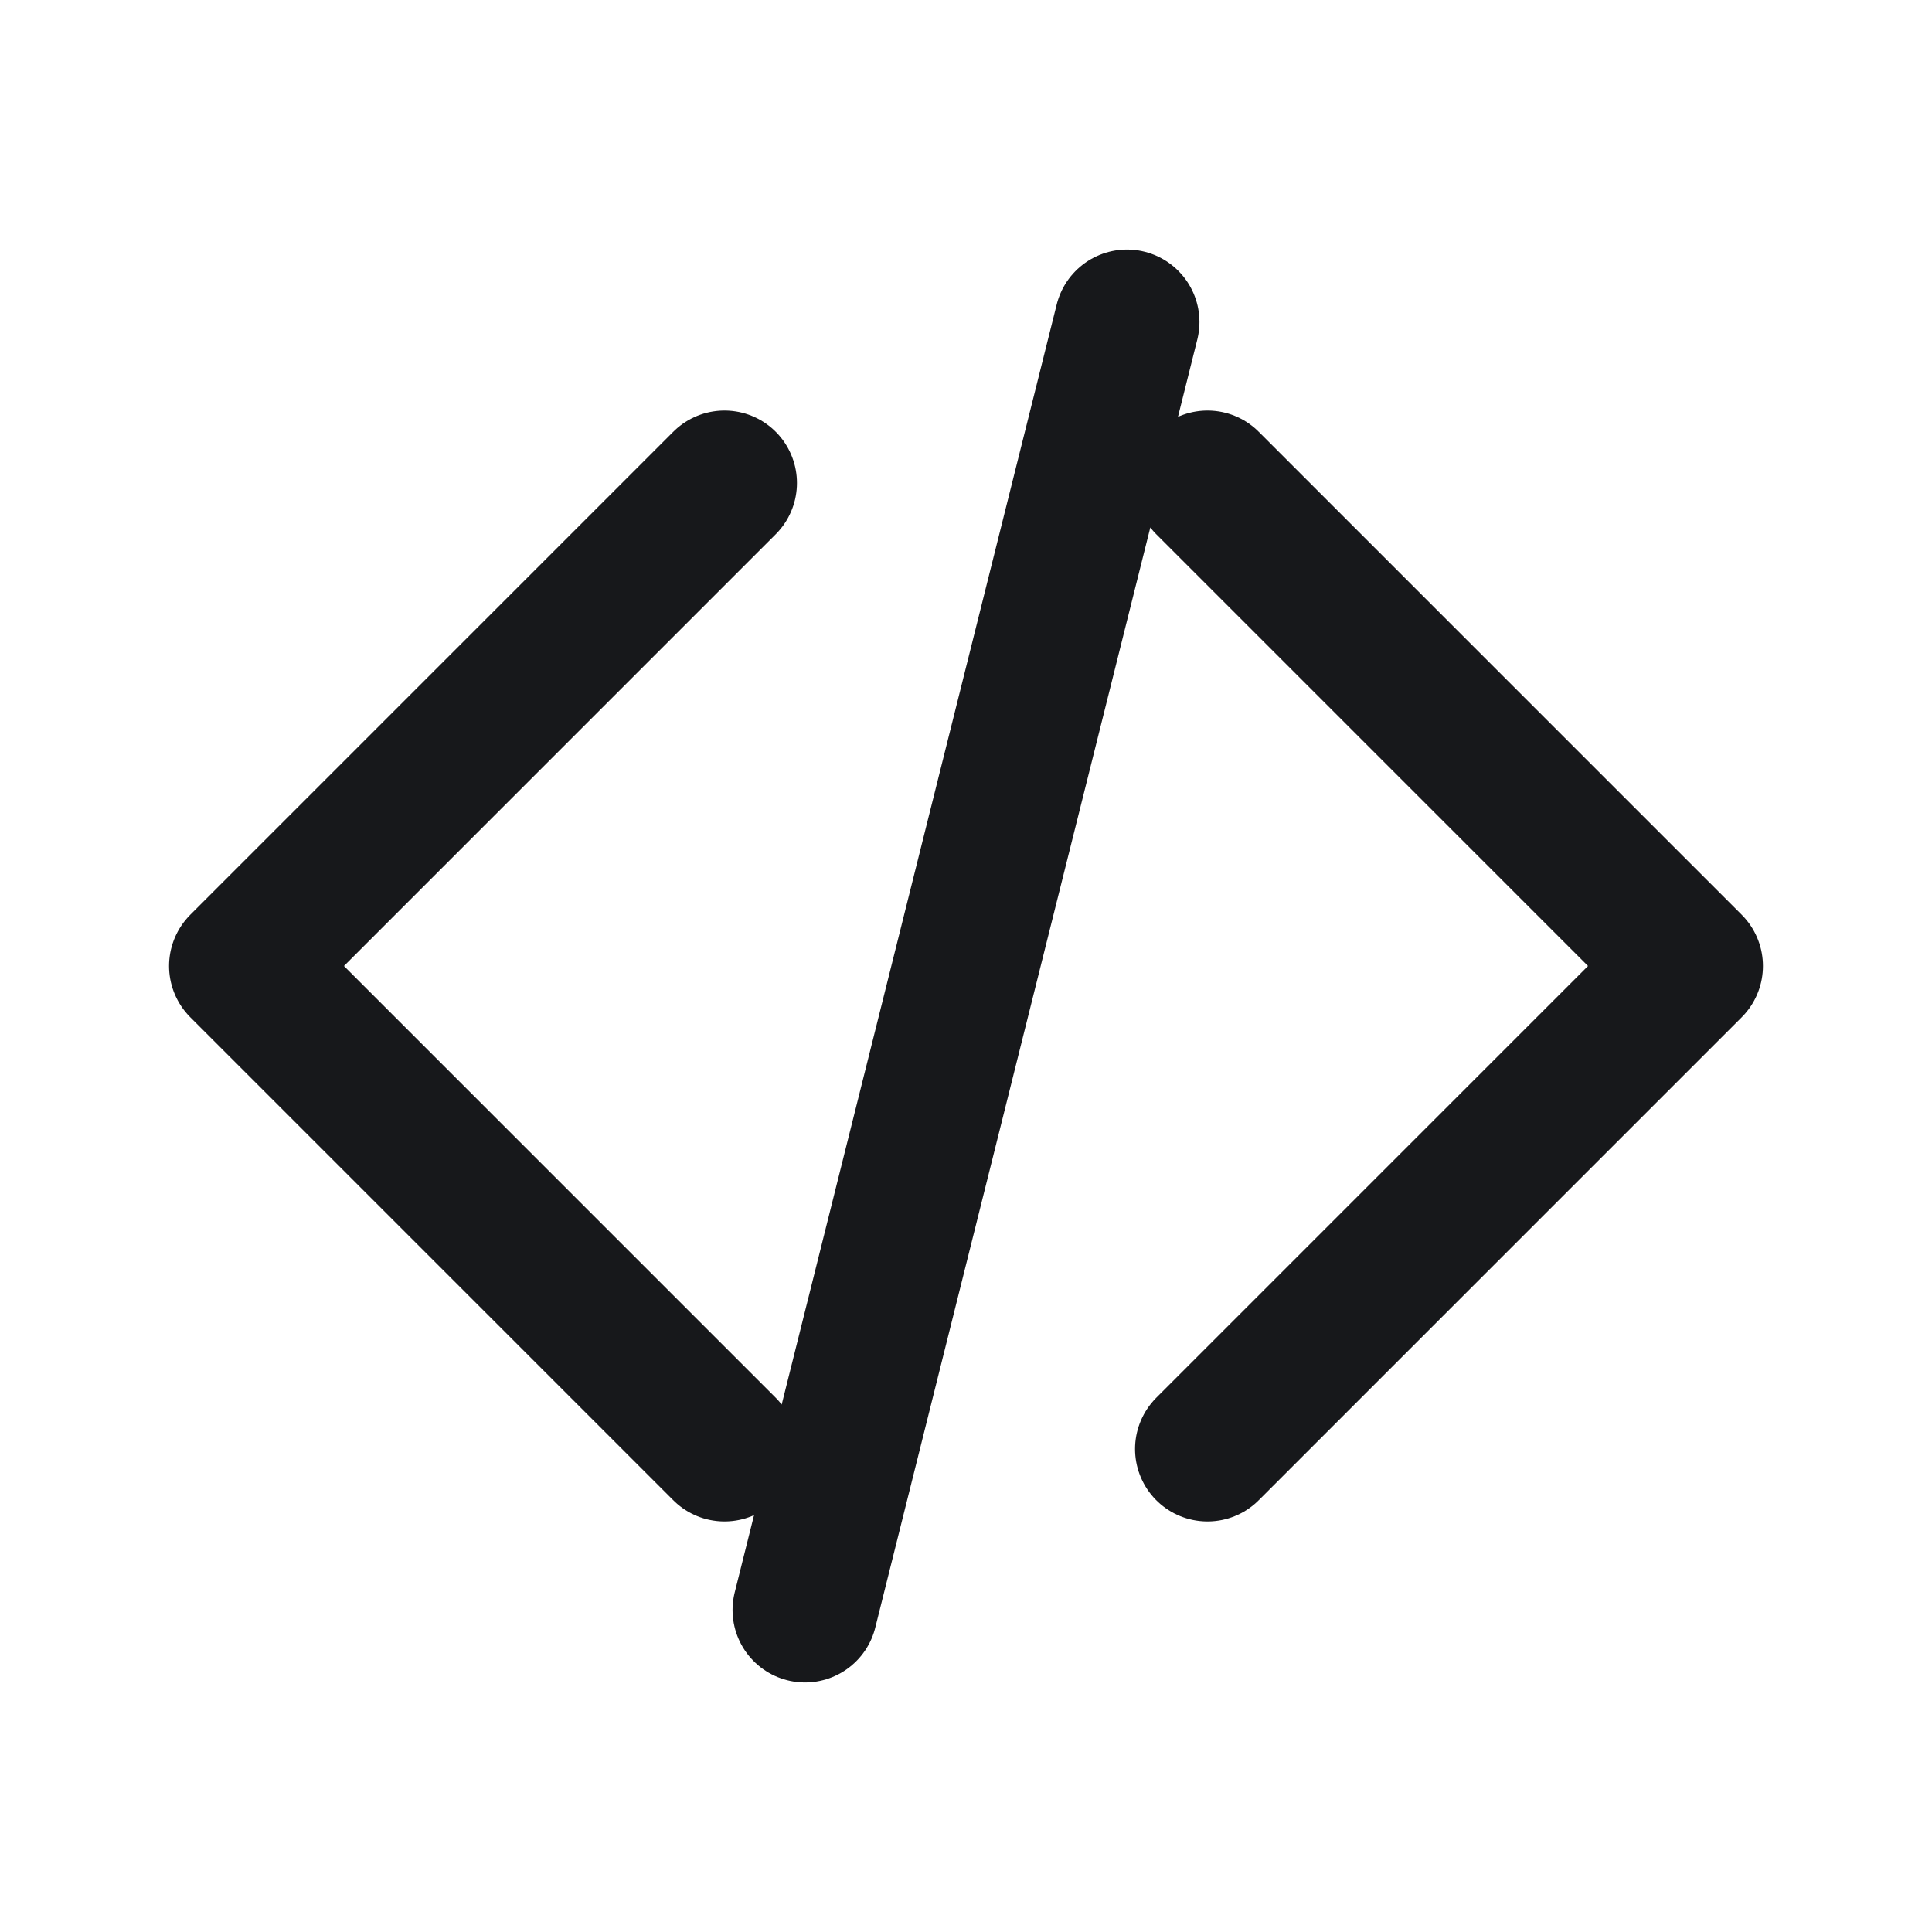
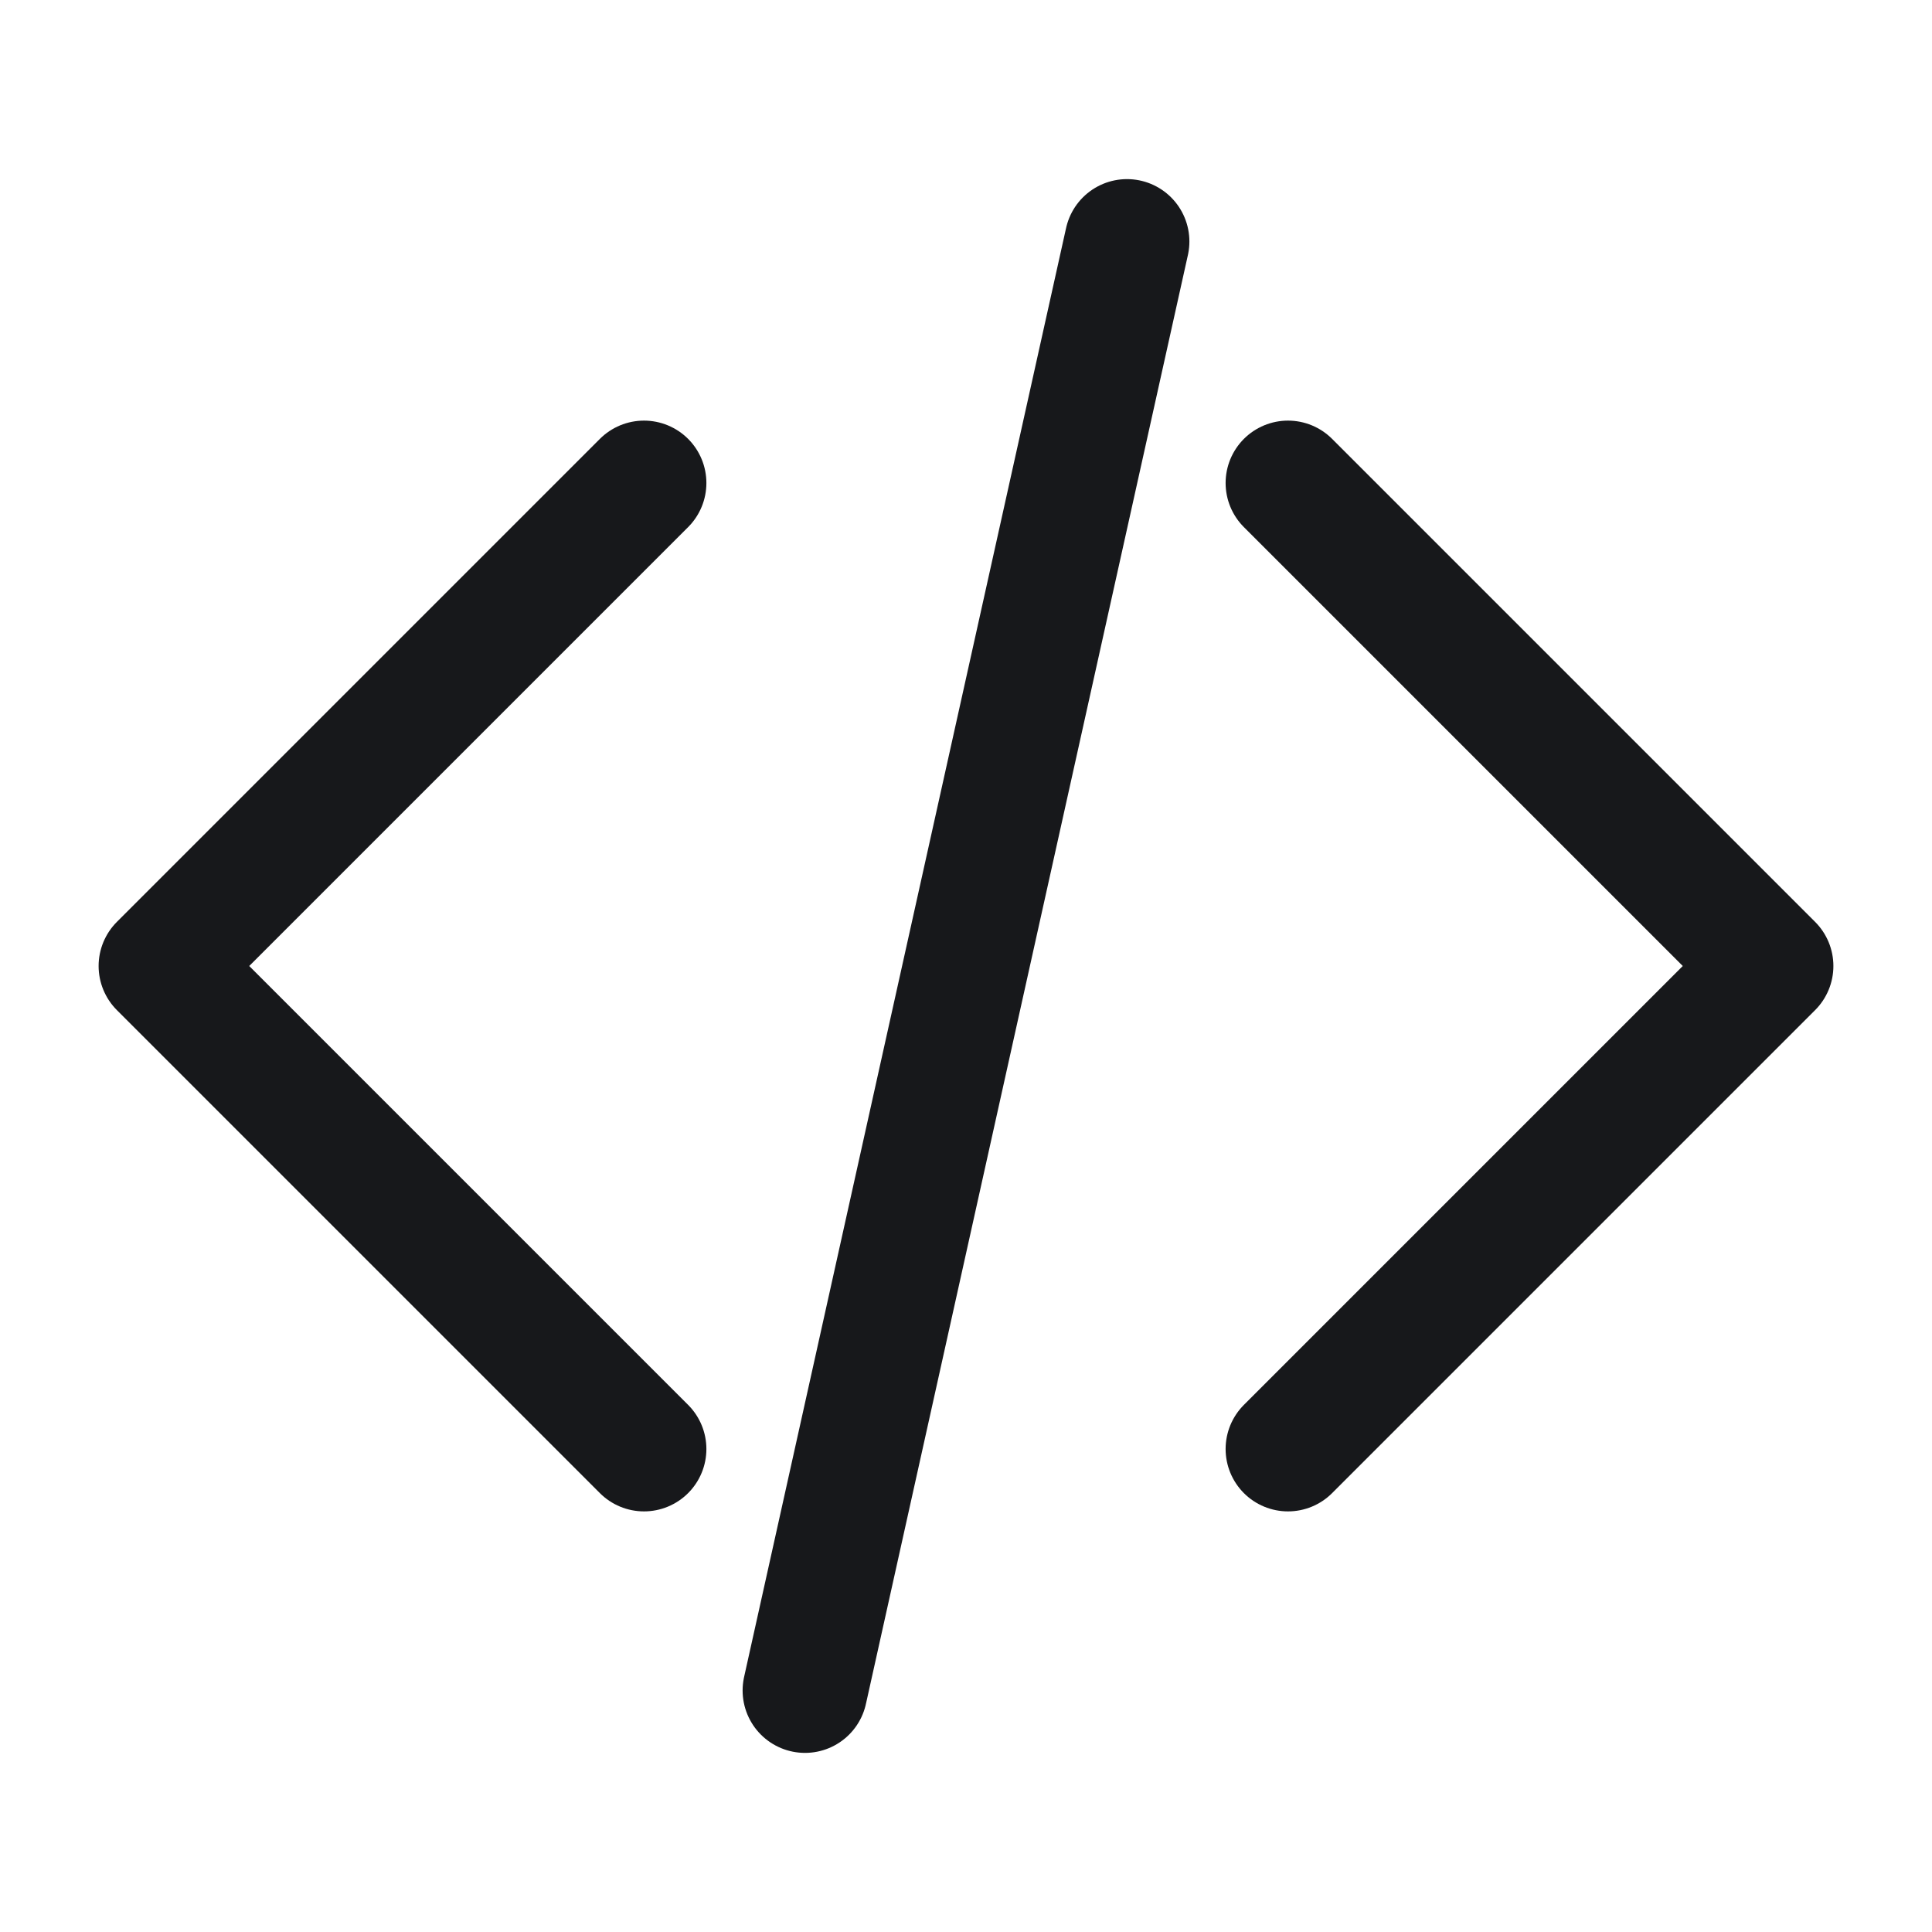
- <svg xmlns="http://www.w3.org/2000/svg" viewBox="0 0 24 24" fill="none" stroke="#17181B" stroke-width="1.8" stroke-linecap="round" stroke-linejoin="round">
-   <path d="m9 6-6 6 6 6m6-12 6 6-6 6M14 4l-4 16" />
+ <svg xmlns="http://www.w3.org/2000/svg" viewBox="0 0 24 24">
+   <g fill="none" stroke="#17181B" stroke-width="1.55" stroke-linecap="round" stroke-linejoin="round">
+     <path d="m8 6-6 6 6 6m8-12 6 6-6 6m-2-15-4 18" />
+   </g>
</svg>
